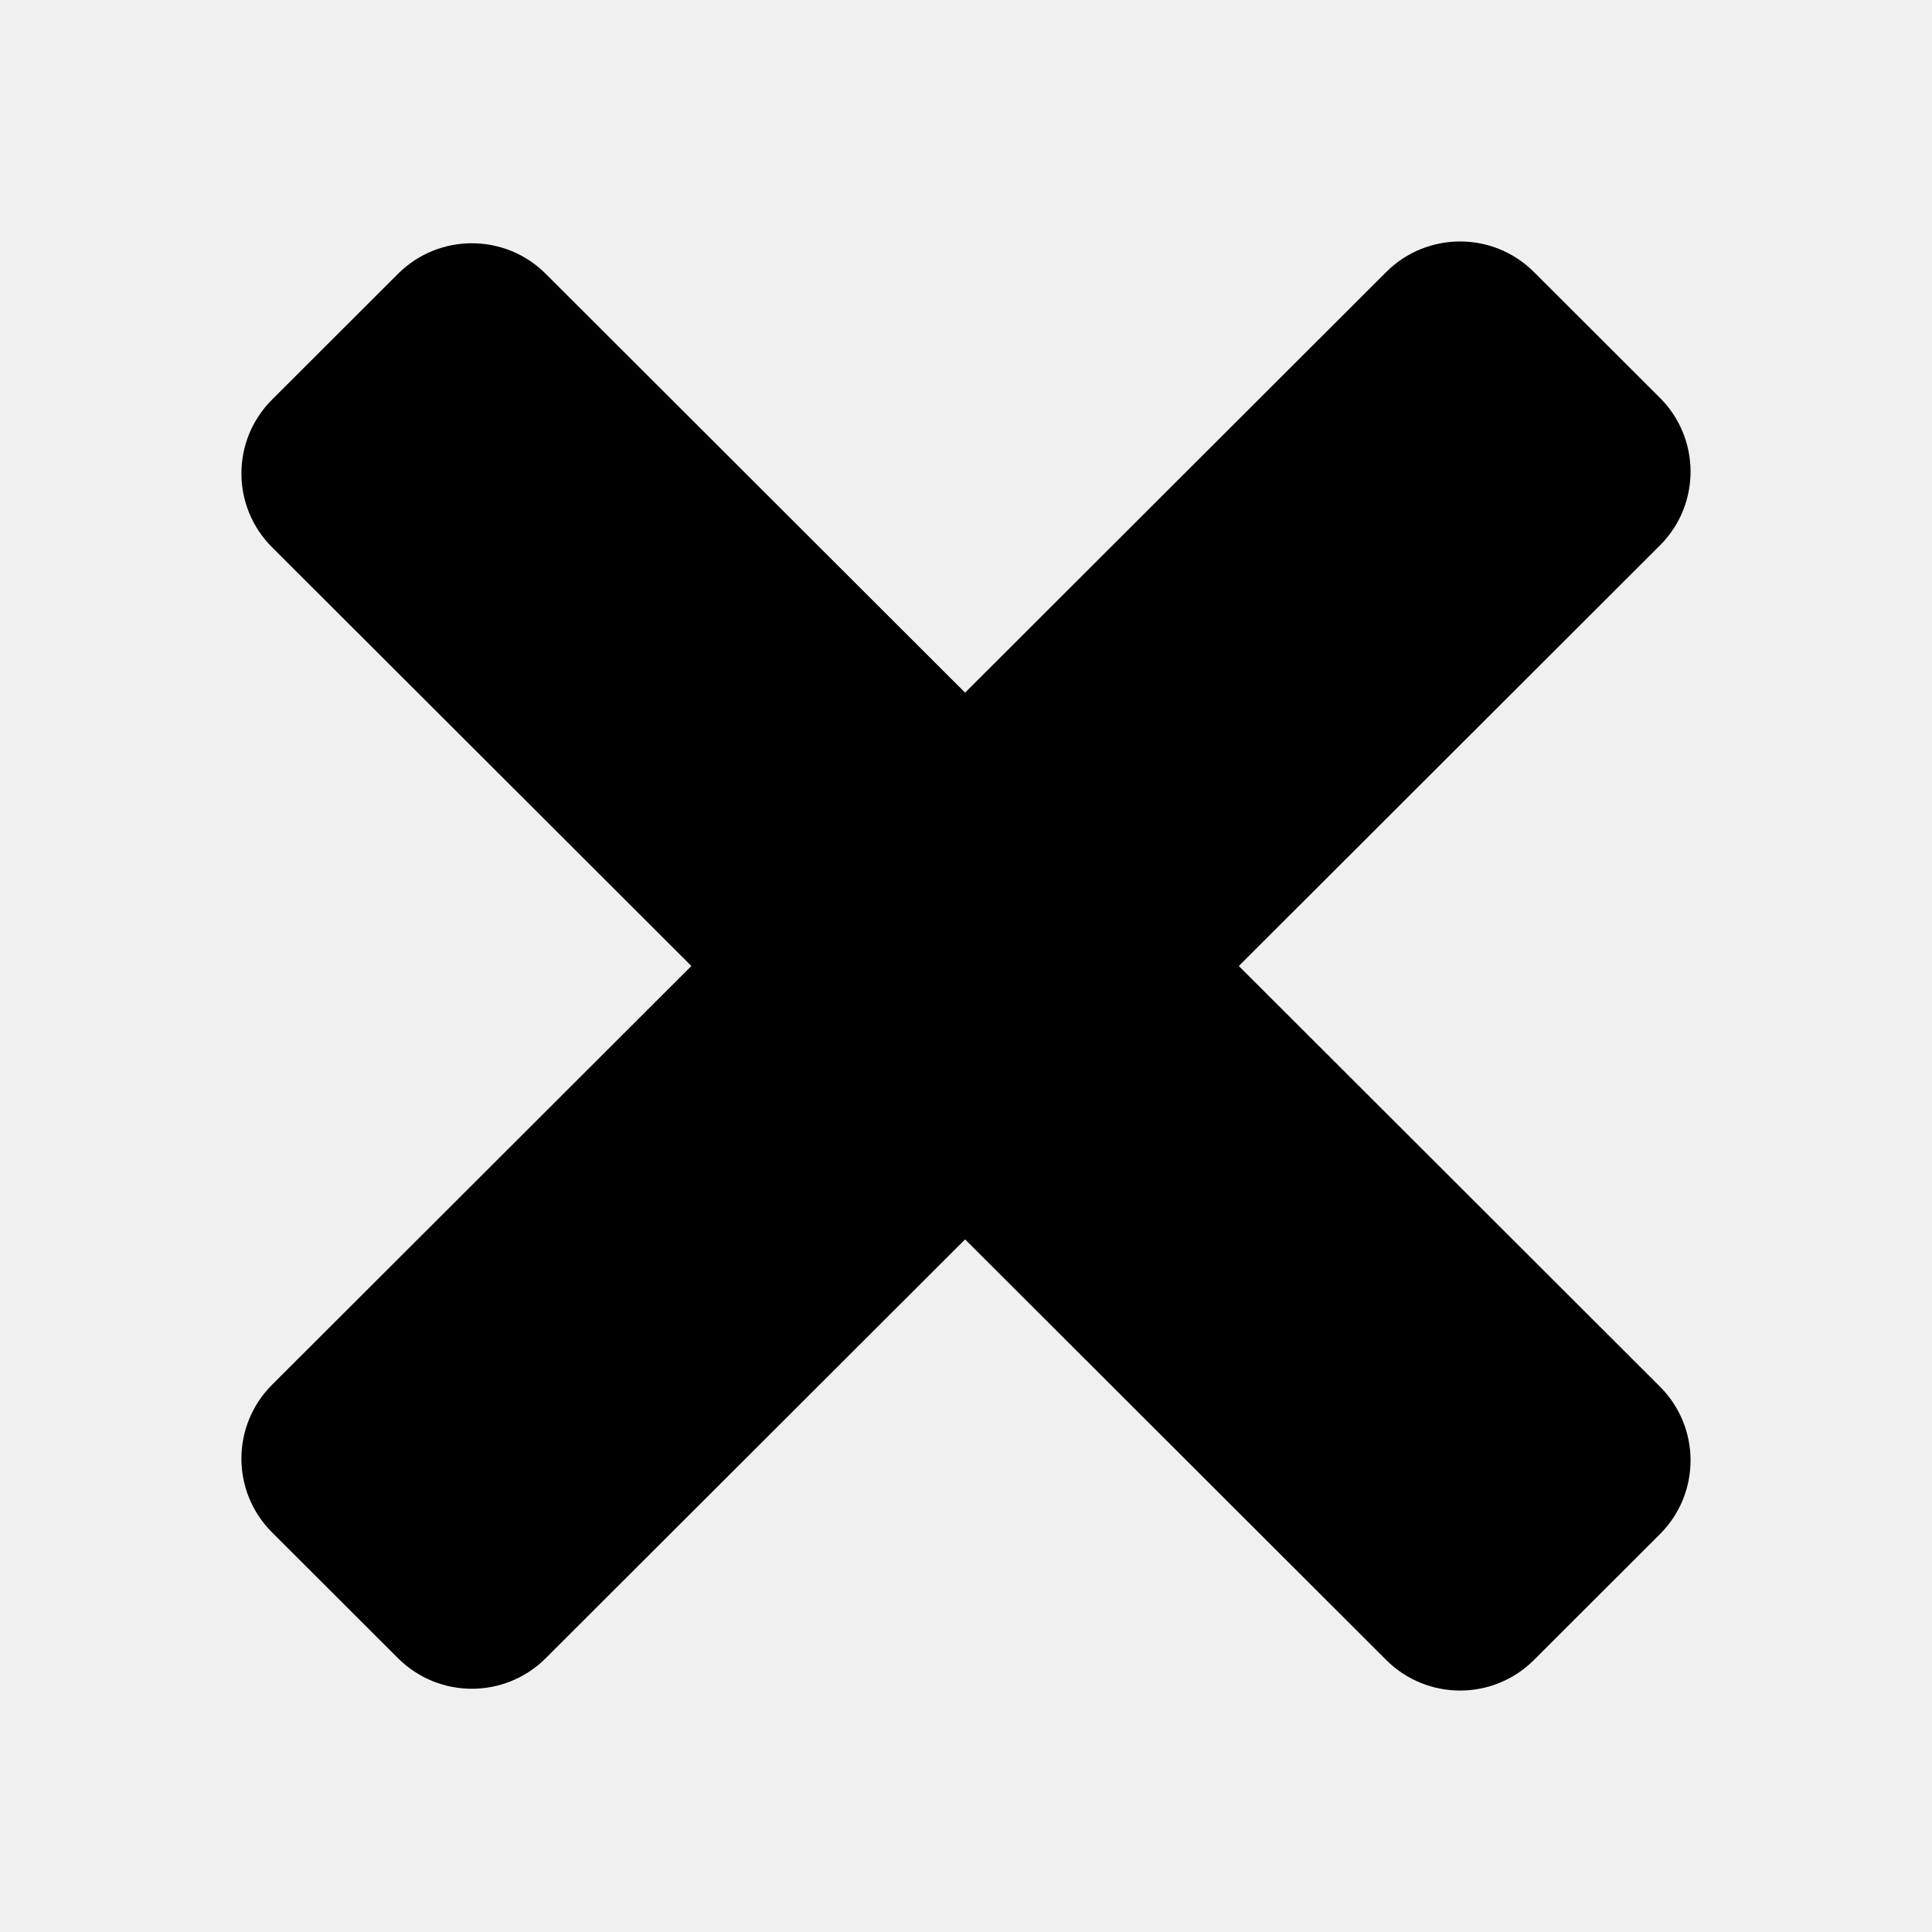
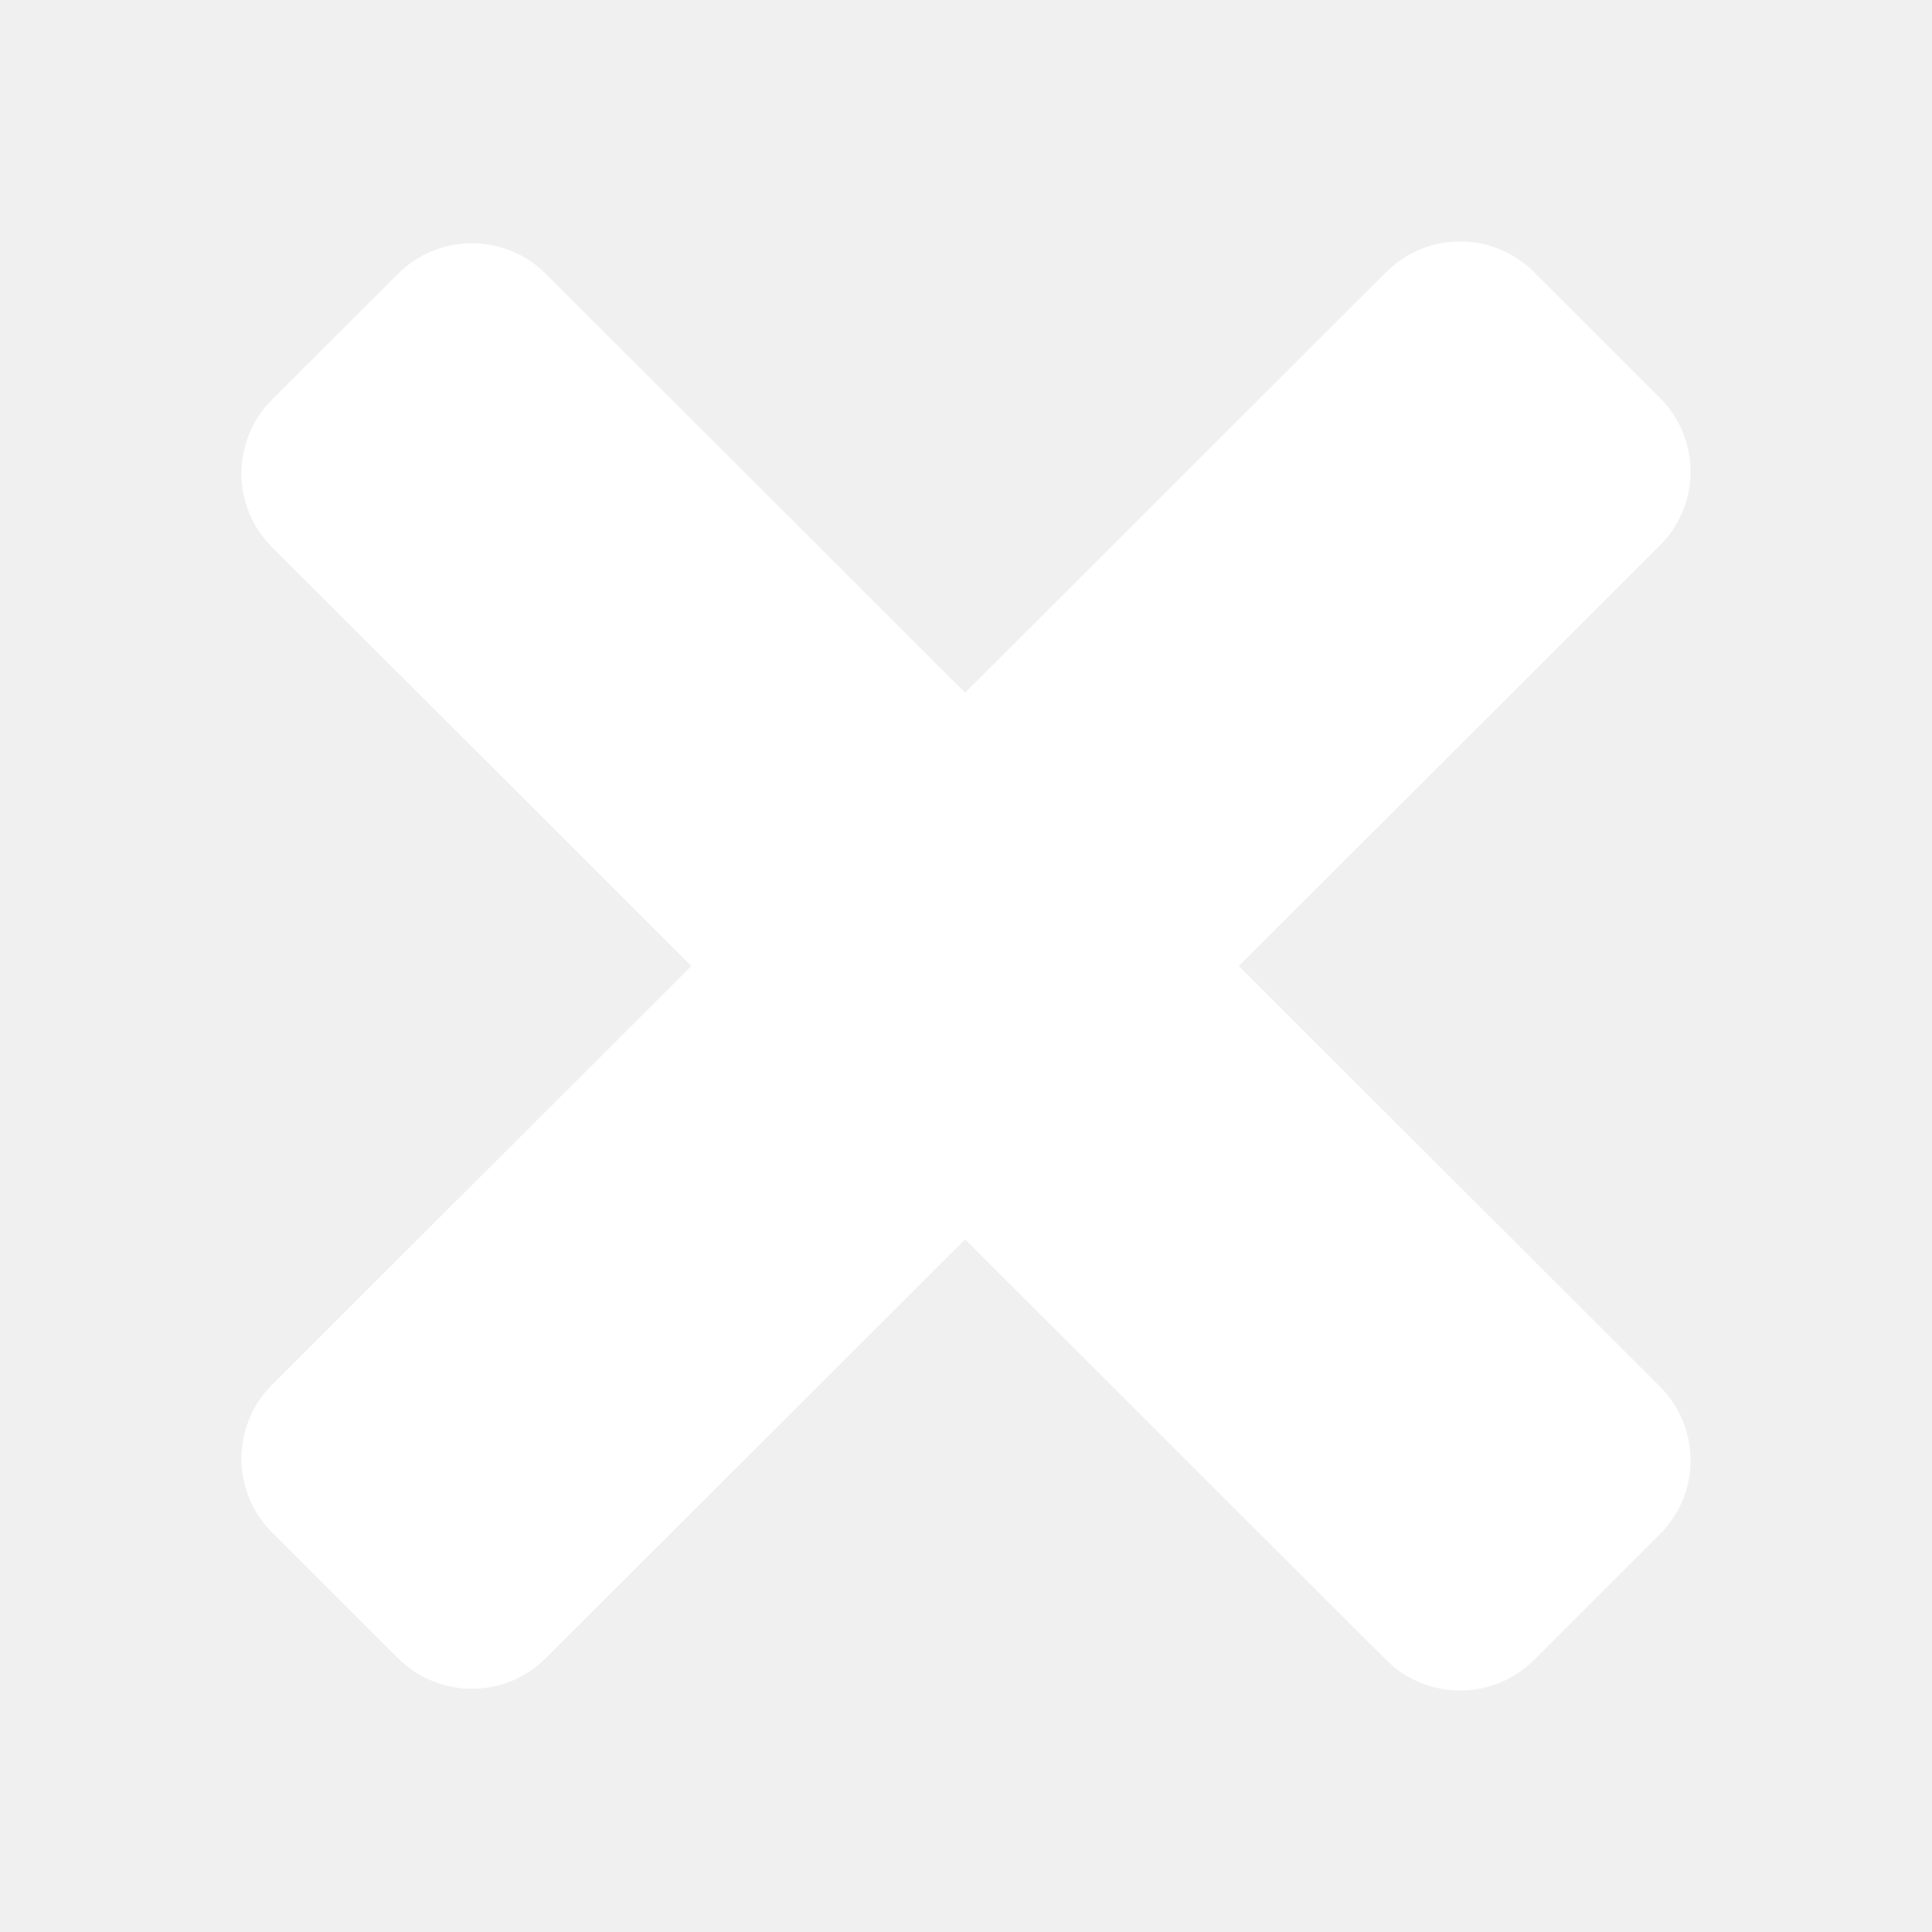
<svg xmlns="http://www.w3.org/2000/svg" width="200" height="200" viewBox="0 0 52.917 52.917" version="1.1" id="svg8">
  <defs id="defs2">
    <clipPath clipPathUnits="userSpaceOnUse" id="clipPath1779">
      <g id="use1781">
        <rect style="fill:#000000;fill-opacity:1;stroke:#000000;stroke-width:1;stroke-linejoin:round;stroke-miterlimit:4;stroke-dasharray:none;stroke-opacity:1;paint-order:stroke fill markers" id="rect1856" width="46.302" height="9.26" x="22.679" y="21.923" ry="2.268" />
        <rect style="fill:#000000;fill-opacity:1;stroke:#000000;stroke-width:1;stroke-linejoin:round;stroke-miterlimit:4;stroke-dasharray:none;stroke-opacity:1;paint-order:stroke fill markers" id="rect1858" width="46.302" height="9.26" x="22.679" y="39.121" ry="2.268" />
        <rect style="fill:#000000;fill-opacity:1;stroke:#000000;stroke-width:1;stroke-linejoin:round;stroke-miterlimit:4;stroke-dasharray:none;stroke-opacity:1;paint-order:stroke fill markers" id="rect1860" width="46.302" height="9.26" x="22.773" y="55.468" ry="2.268" />
      </g>
    </clipPath>
  </defs>
  <g id="layer1">
-     <g id="g1820" transform="matrix(0.9357152,0,0,0.9345254,-97.53929,-13.2797)">
-       <rect style="fill:#000000;fill-opacity:1;stroke:#000000;stroke-width:1.104;stroke-linejoin:round;stroke-miterlimit:4;stroke-dasharray:none;stroke-opacity:1;paint-order:stroke fill markers" id="rect1710-2" width="51.135" height="10.227" x="98.222" y="-68.73" ry="2.505" transform="rotate(45)" />
-       <rect style="fill:#000000;fill-opacity:1;stroke:#000000;stroke-width:1.104;stroke-linejoin:round;stroke-miterlimit:4;stroke-dasharray:none;stroke-opacity:1;paint-order:stroke fill markers" id="rect1710-2-6" width="51.135" height="10.227" x="38.086" y="118.639" ry="2.505" transform="rotate(-45)" />
+     <g id="g1820" transform="matrix(0.9357152,0,0,0.9345254,-97.53929,-13.2797)" style="fill:#ffffff;fill-opacity:1;stroke:#ffffff;stroke-opacity:1">
+       <rect style="fill:#ffffff;fill-opacity:1;stroke:#ffffff;stroke-width:1.104;stroke-linejoin:round;stroke-miterlimit:4;stroke-dasharray:none;stroke-opacity:1;paint-order:stroke fill markers" id="rect1710-2" width="51.135" height="10.227" x="98.222" y="-68.73" ry="2.505" transform="rotate(45)" />
+       <rect style="fill:#ffffff;fill-opacity:1;stroke:#ffffff;stroke-width:1.104;stroke-linejoin:round;stroke-miterlimit:4;stroke-dasharray:none;stroke-opacity:1;paint-order:stroke fill markers" id="rect1710-2-6" width="51.135" height="10.227" x="38.086" y="118.639" ry="2.505" transform="rotate(-45)" />
    </g>
  </g>
</svg>
